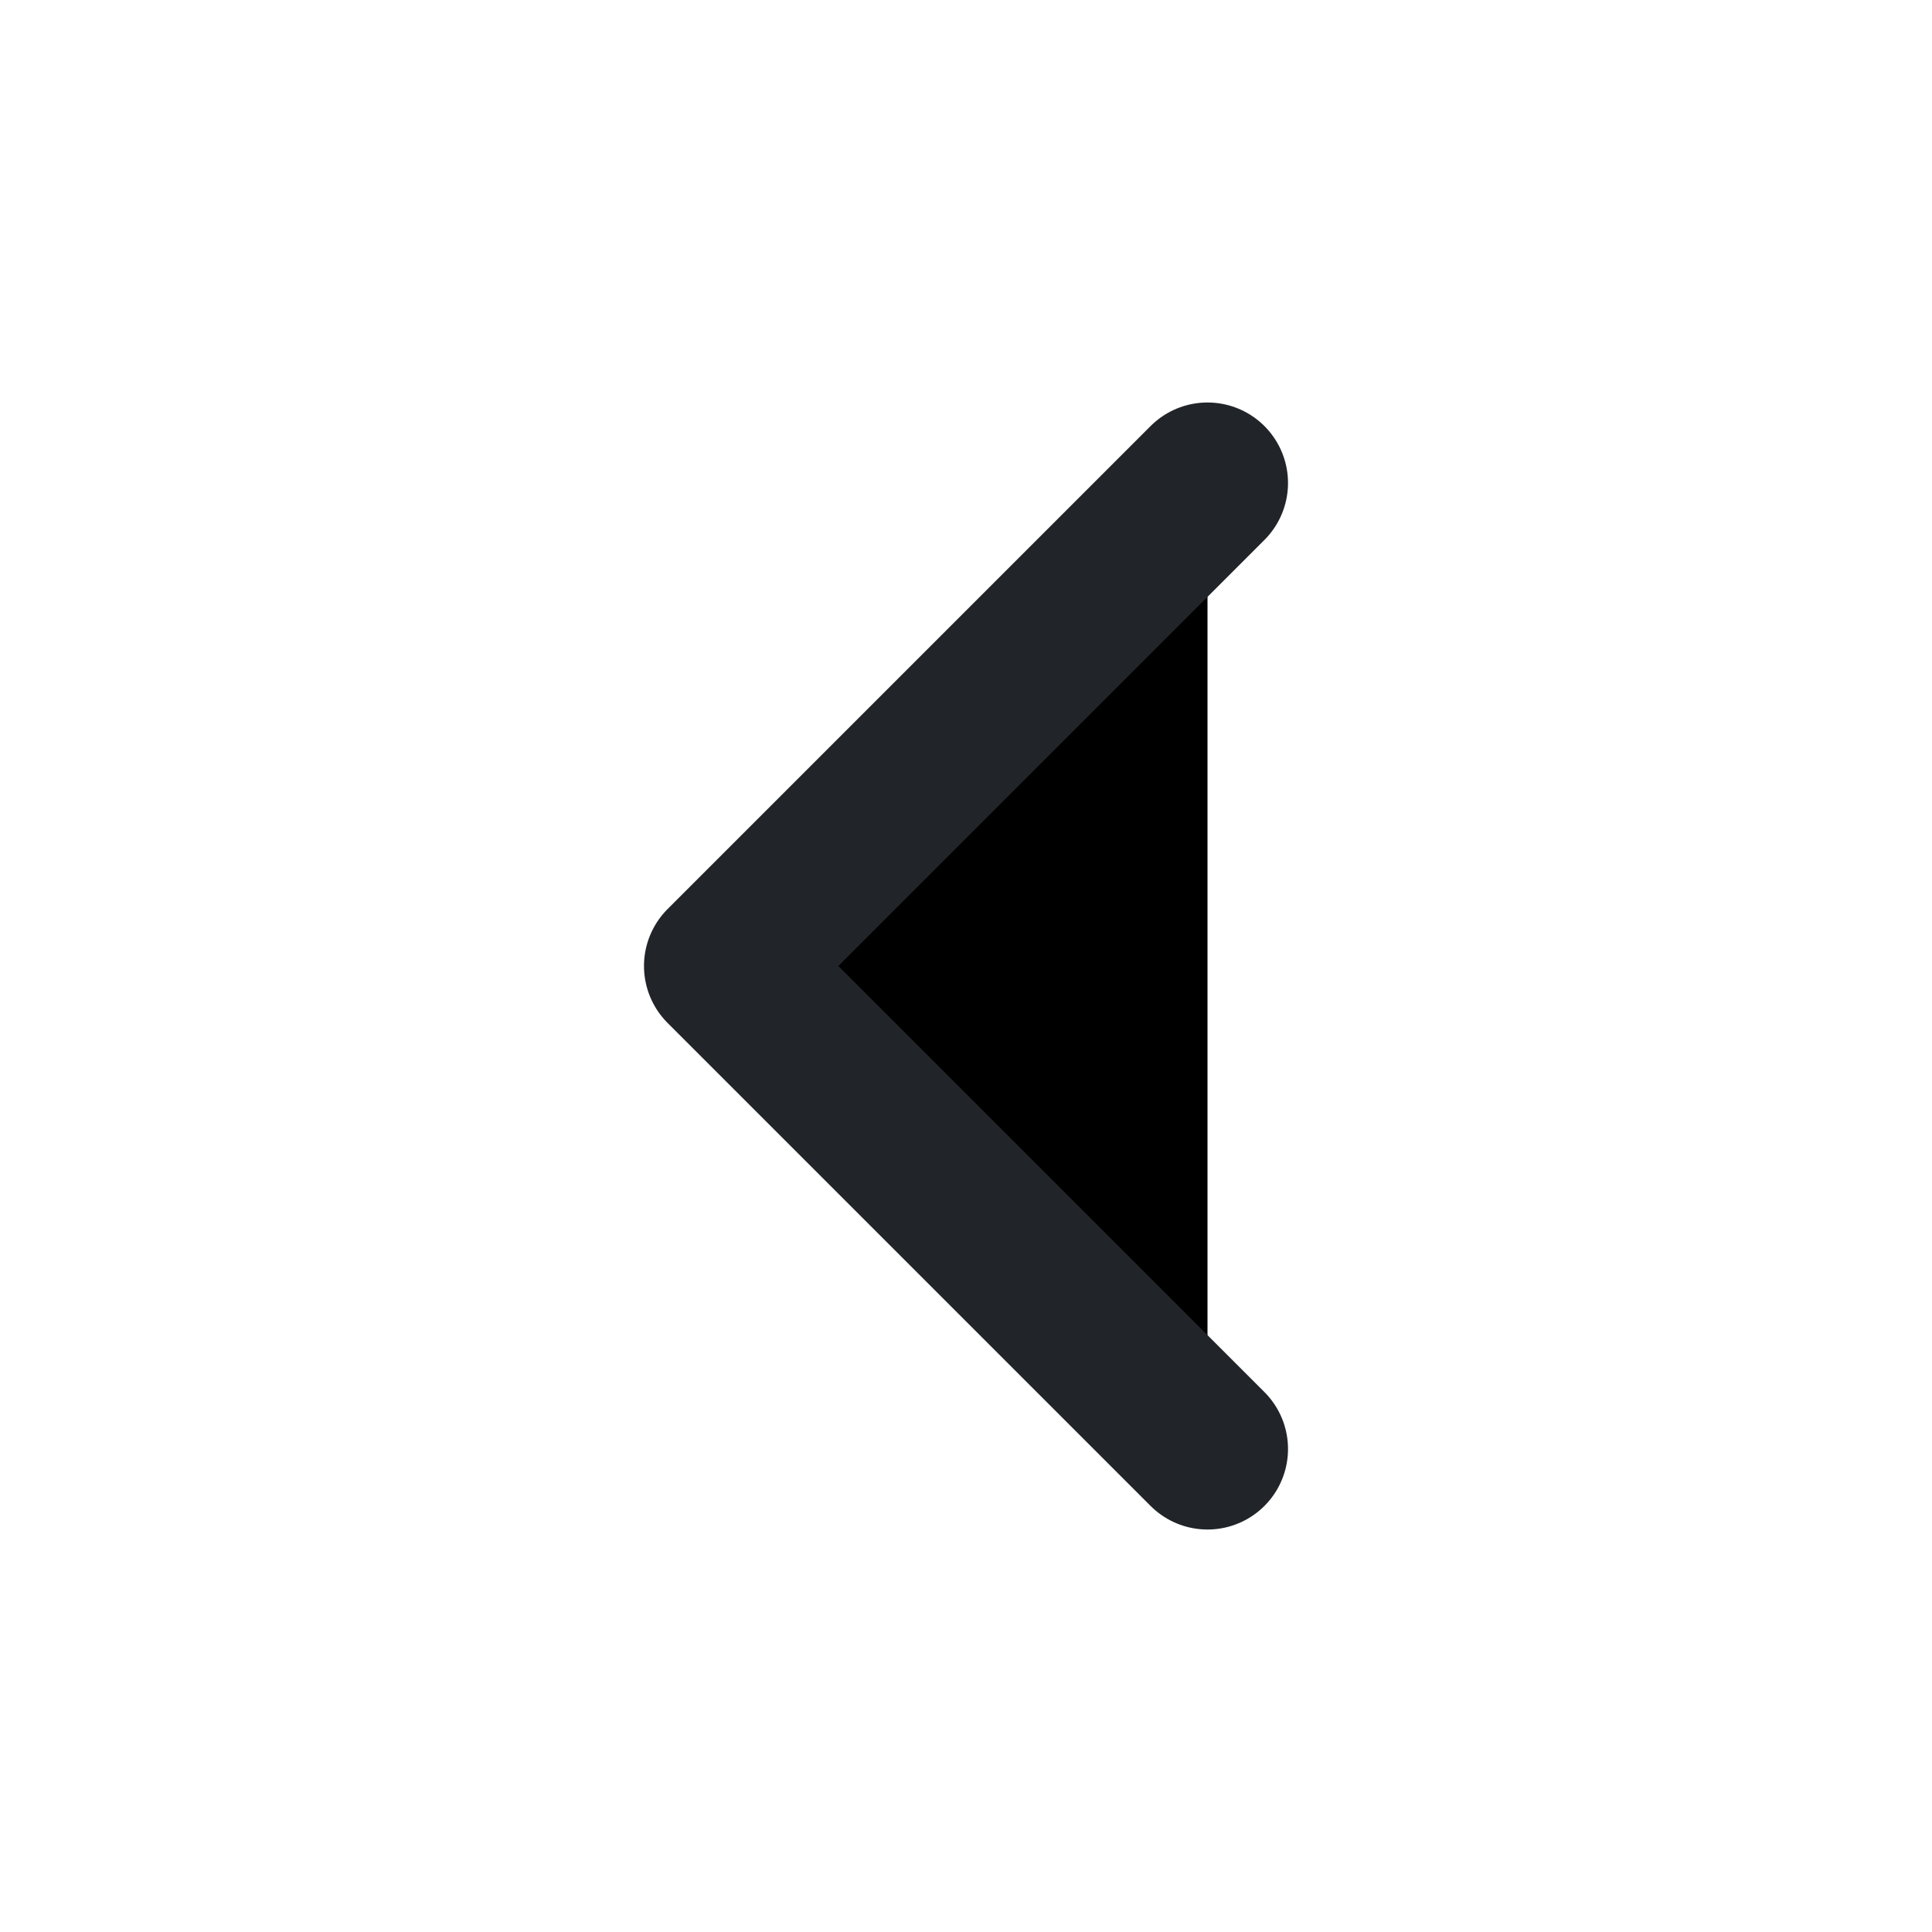
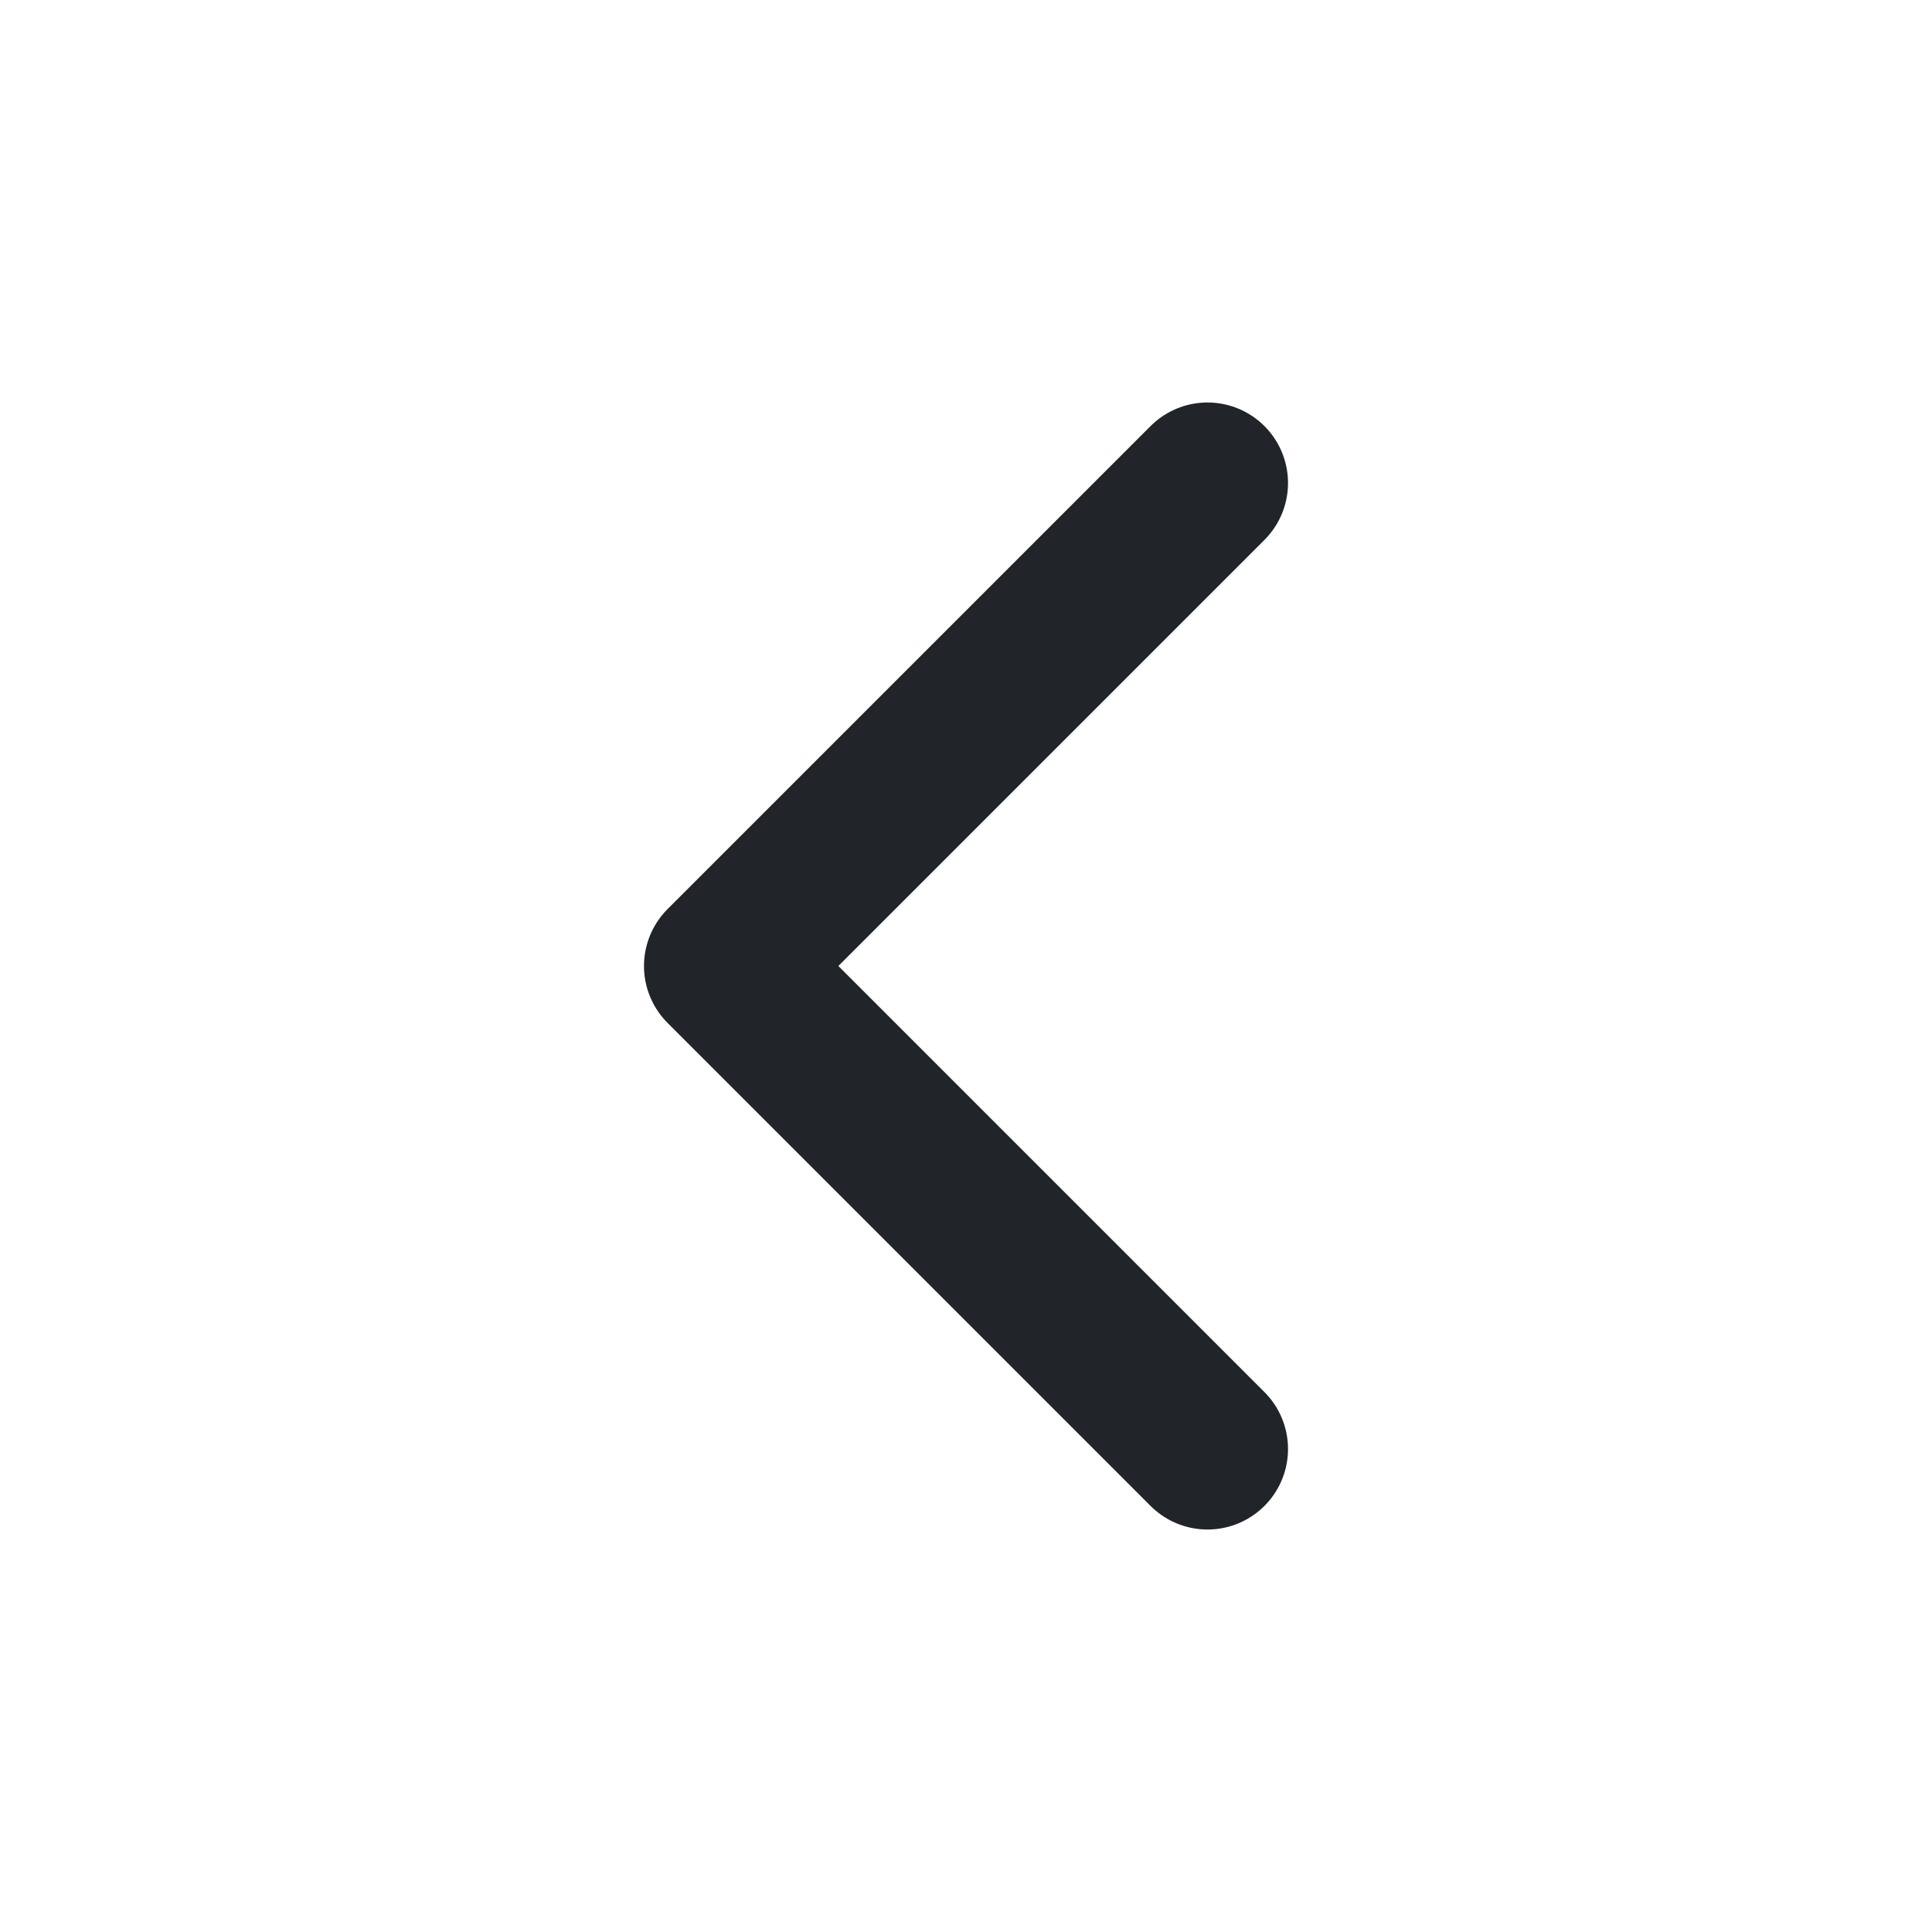
- <svg xmlns="http://www.w3.org/2000/svg" width="20" height="20" viewBox="0 0 20 20" fill="current">
+ <svg xmlns="http://www.w3.org/2000/svg" width="20" height="20" viewBox="0 0 20 20" fill="none">
  <path d="M12.5 15L7.5 10L12.5 5" stroke="#212529" stroke-width="1.667" stroke-linecap="round" stroke-linejoin="round" />
</svg>
